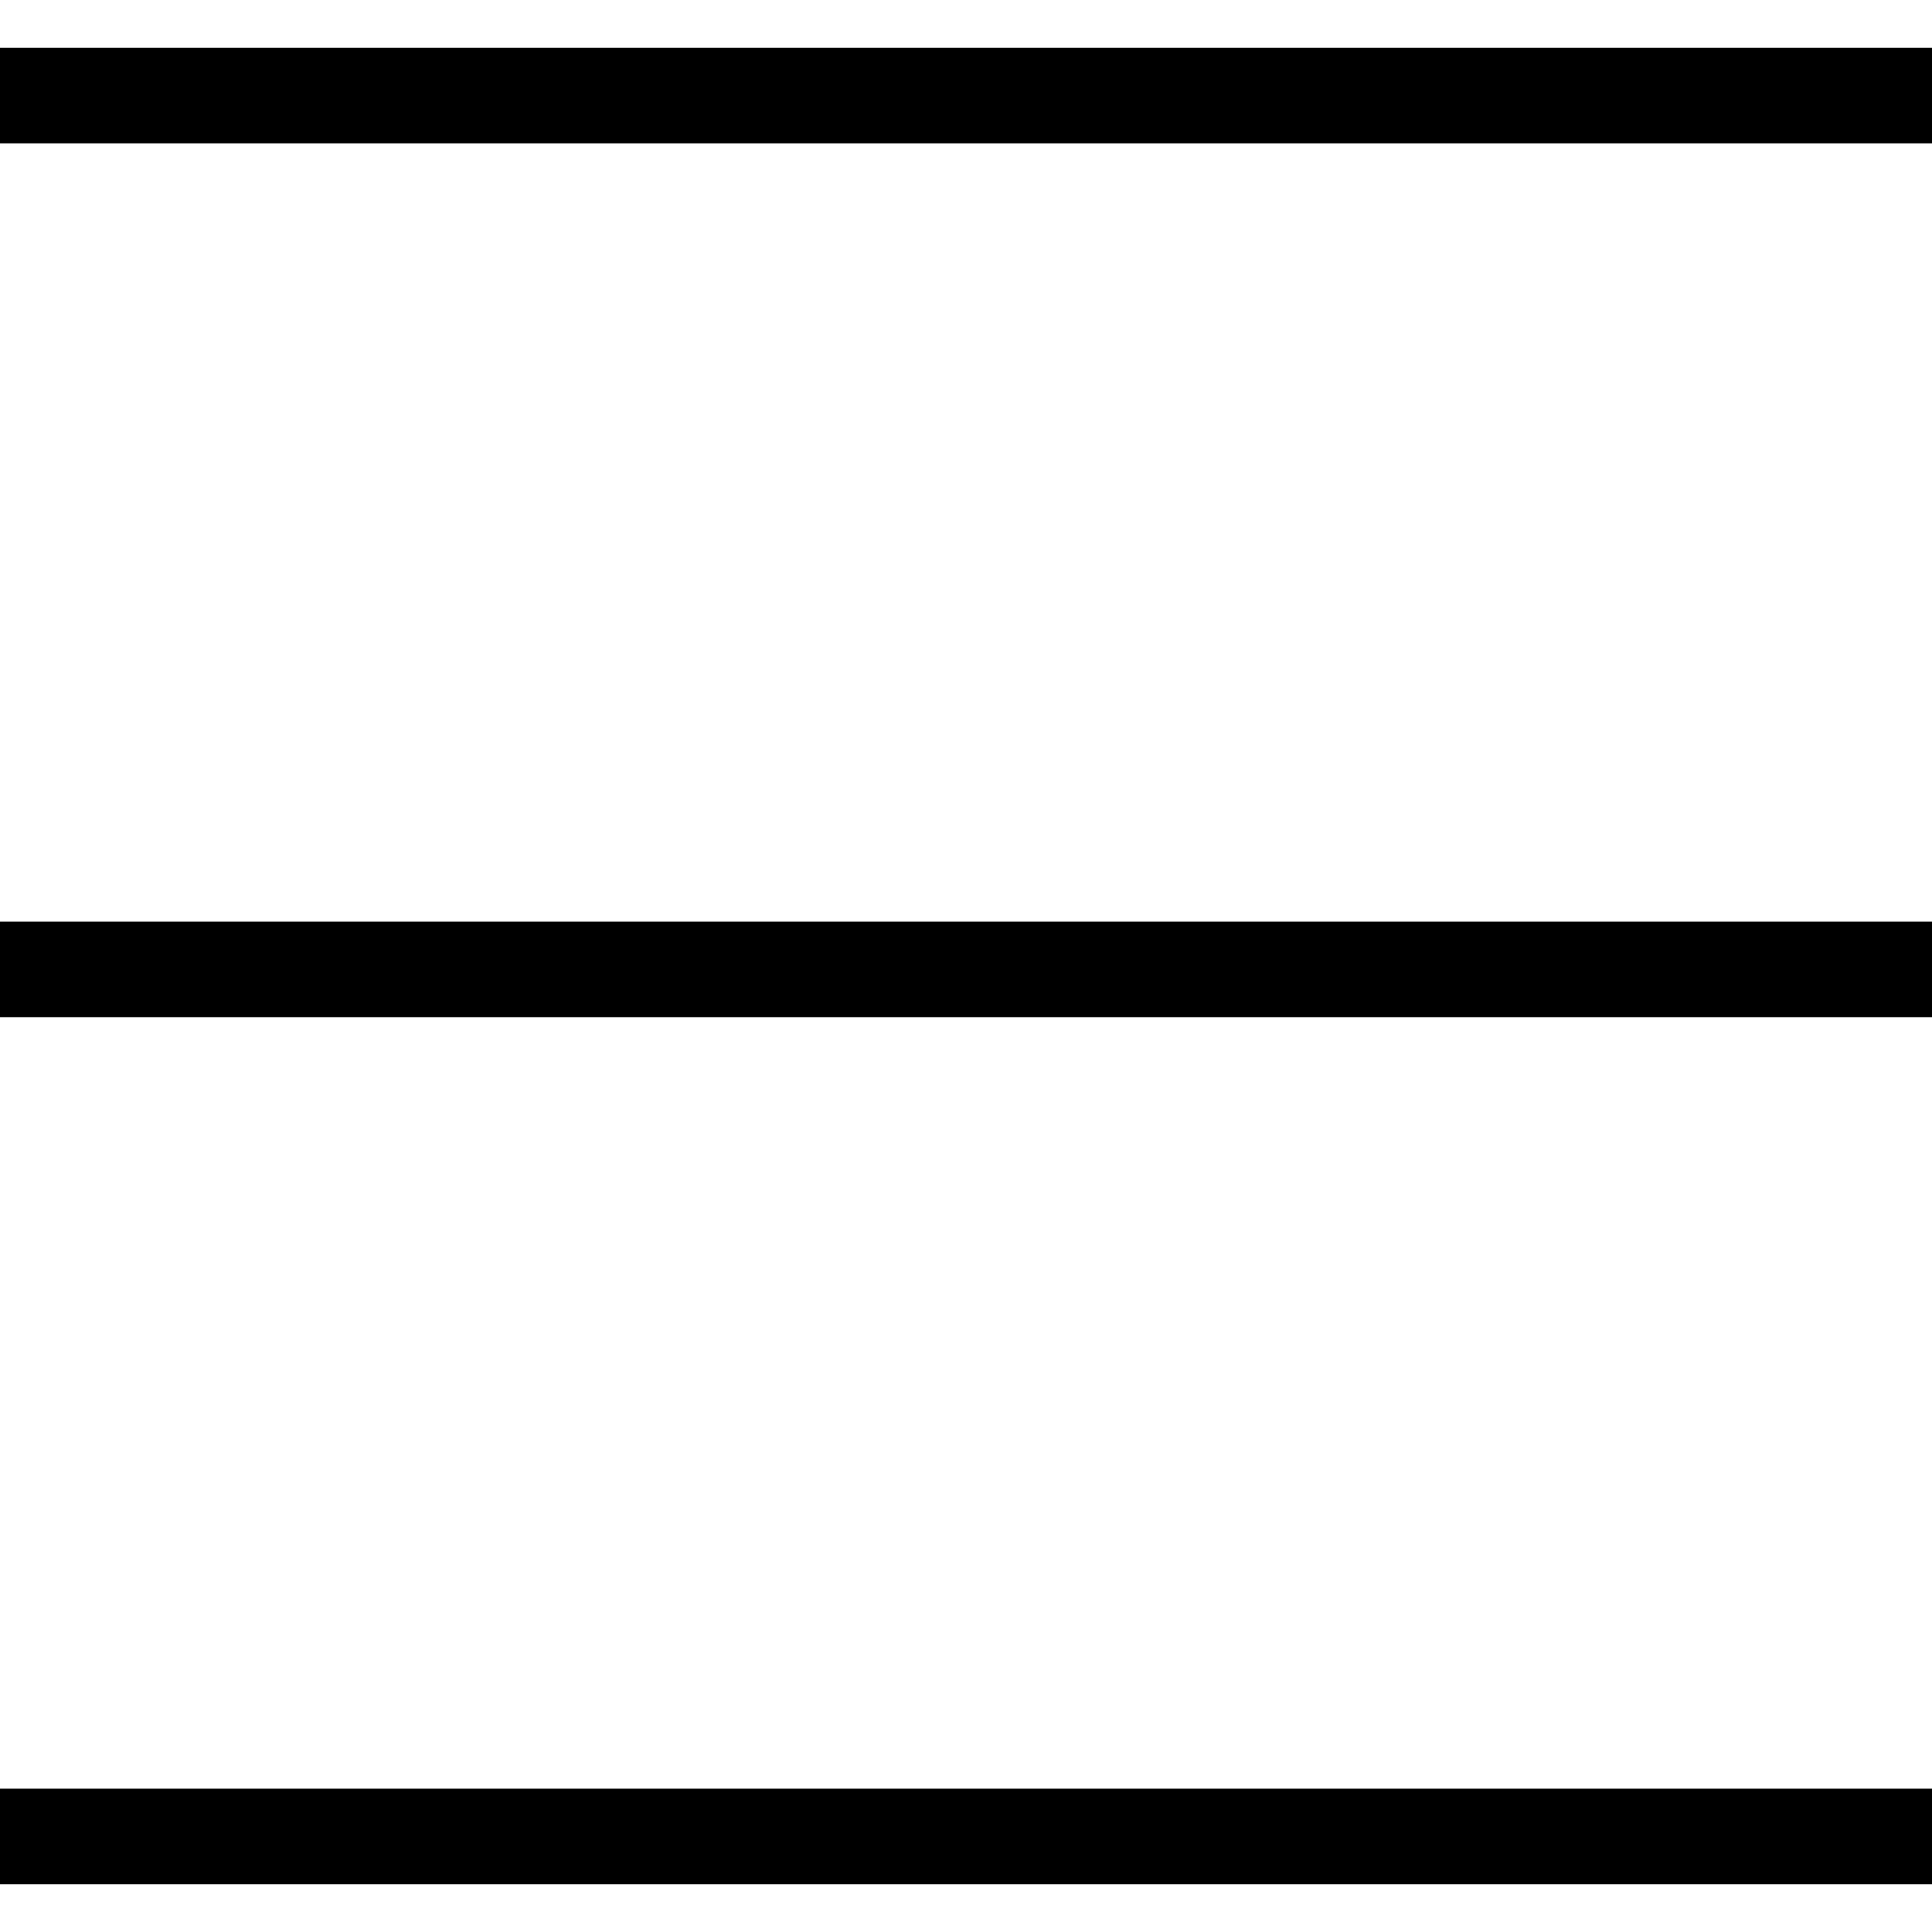
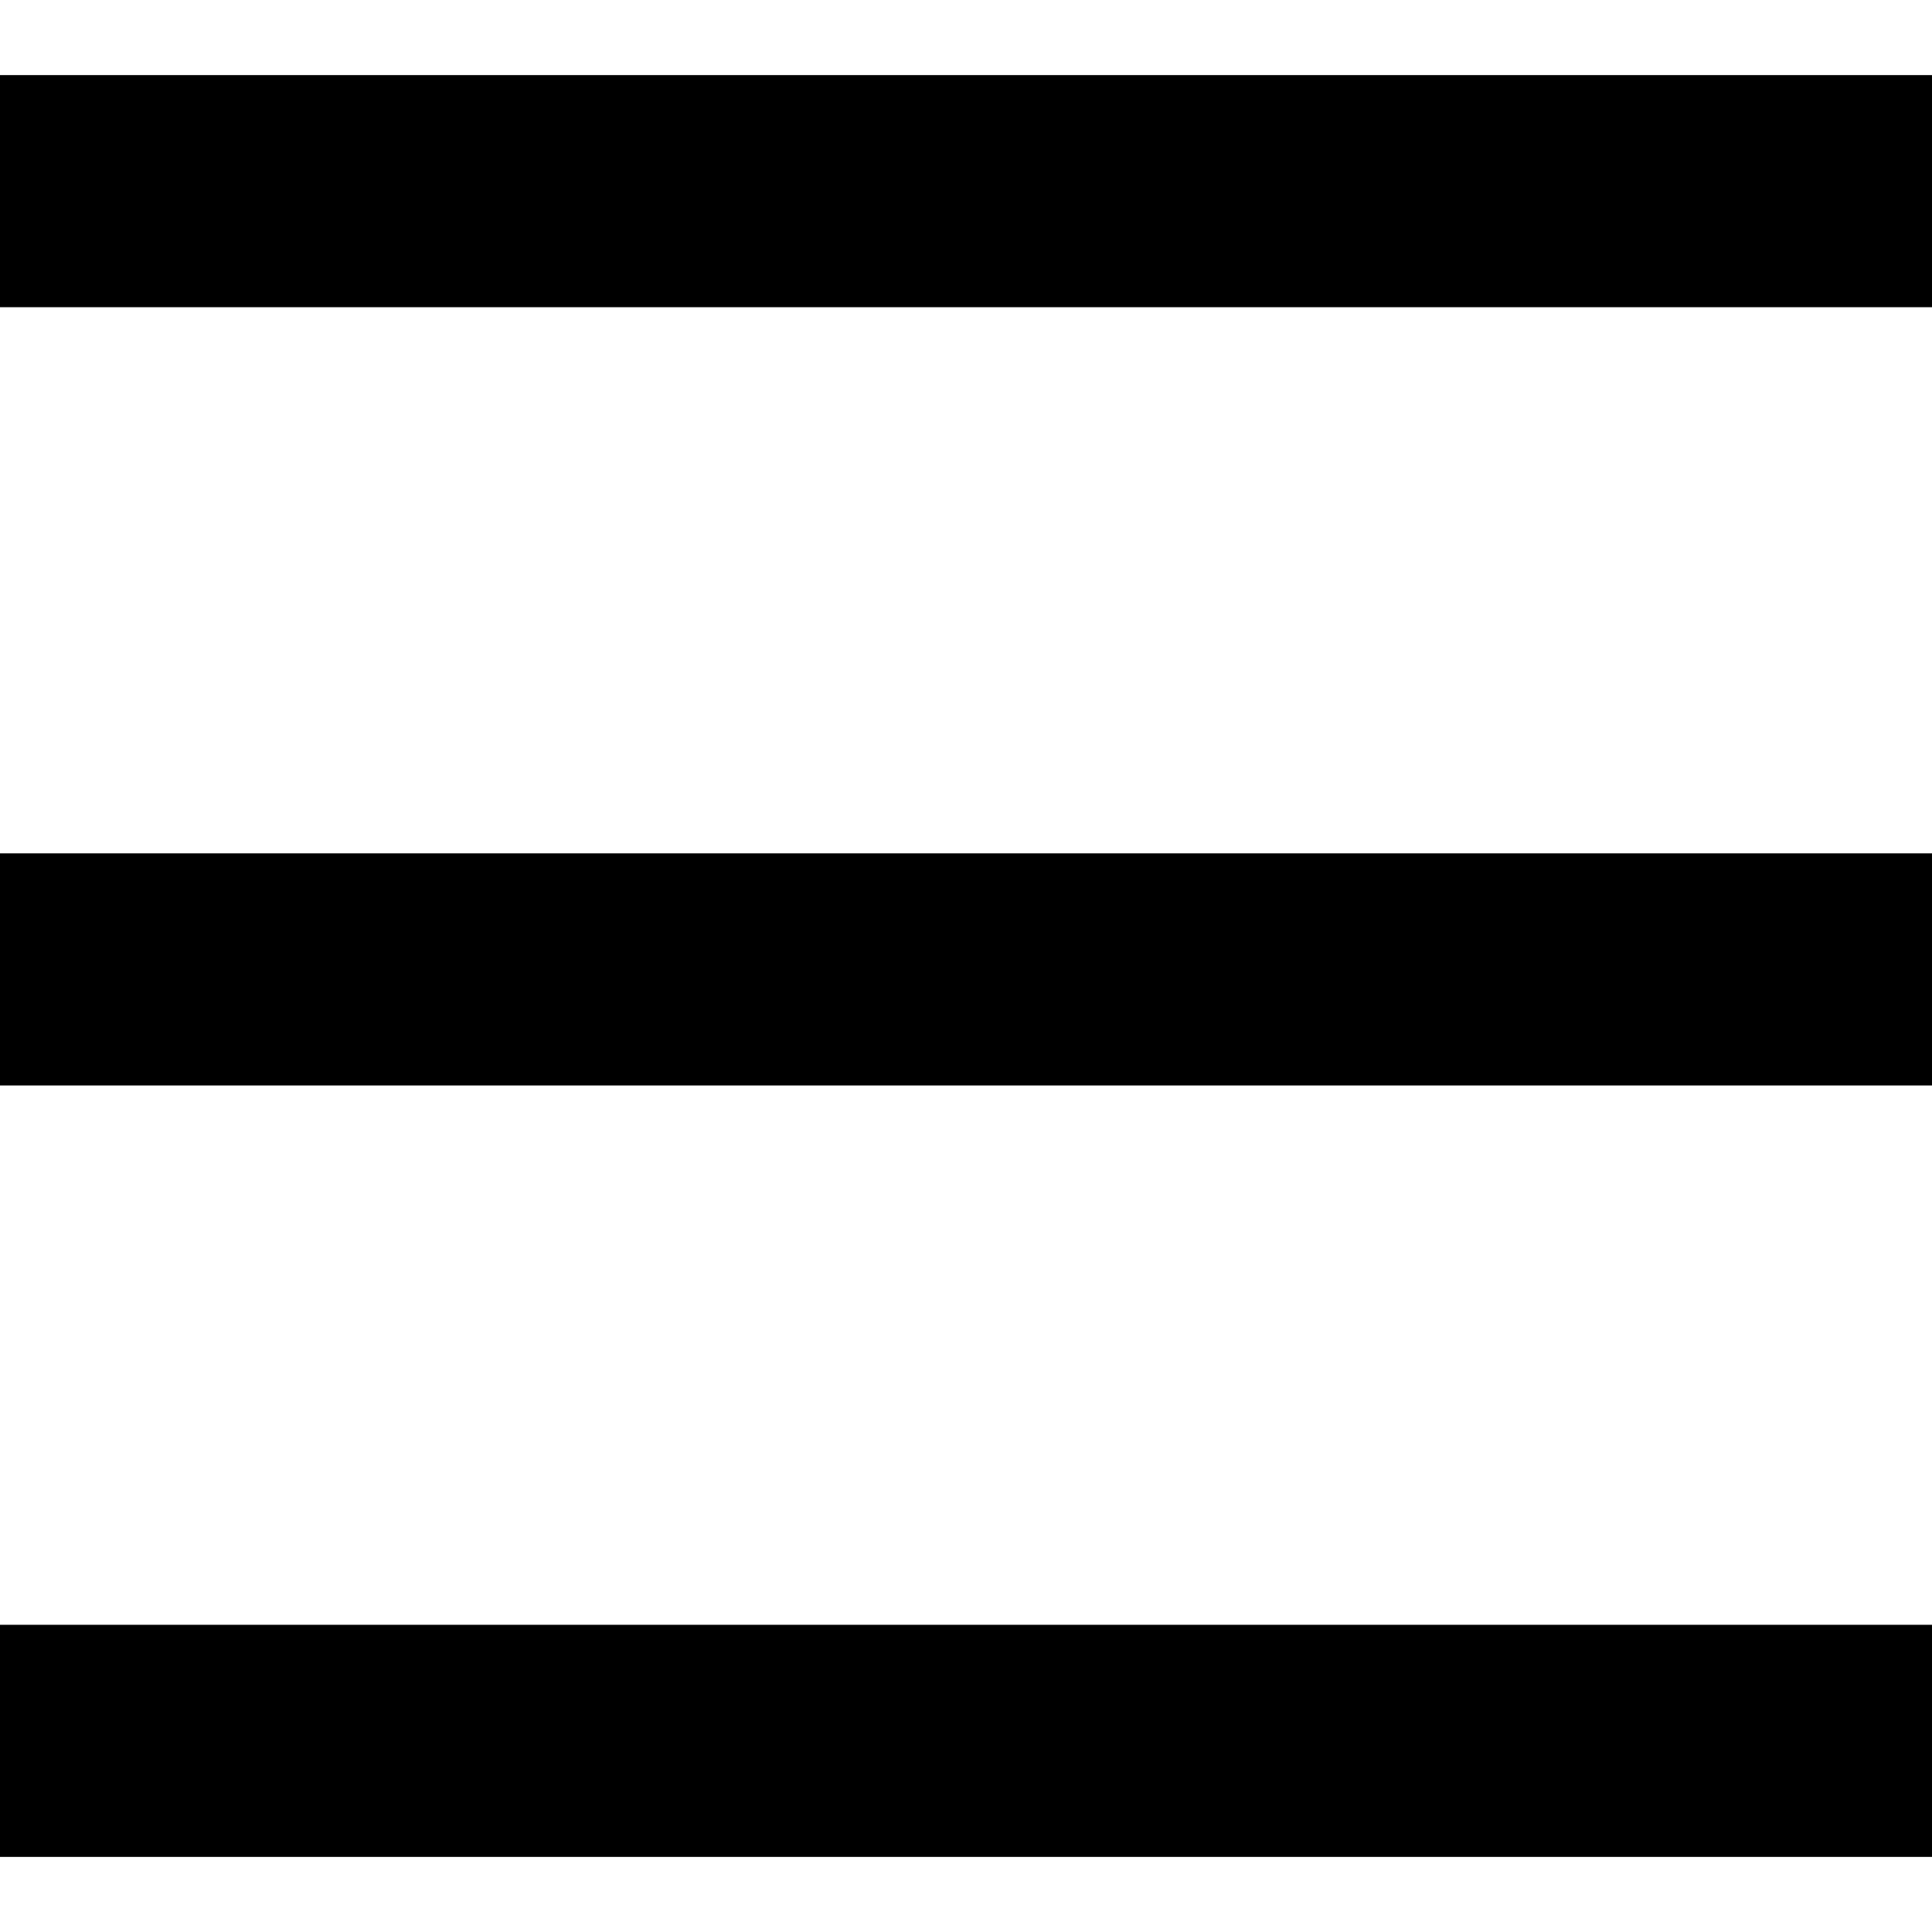
<svg xmlns="http://www.w3.org/2000/svg" version="1.1" id="Layer_1" x="0px" y="0px" viewBox="0 0 28.3 28.3" style="enable-background:new 0 0 28.3 28.3;" xml:space="preserve">
  <style type="text/css">
- 	.st0{fill:none;stroke:#000000;stroke-width:1.4;stroke-miterlimit:10;}
+ 	.st0{fill:none;stroke:#000000;stroke-width:3.4;stroke-miterlimit:10;}
</style>
  <g>
-     <line class="st0" x1="0" y1="1.4" x2="28.3" y2="1.4" />
+     <line class="st0" x1="0" y1="2.8" x2="28.3" y2="2.8" />
    <line class="st0" x1="0" y1="14.2" x2="28.3" y2="14.2" />
-     <line class="st0" x1="0" y1="26.9" x2="28.3" y2="26.9" />
+     <line class="st0" x1="0" y1="25.5" x2="28.3" y2="25.5" />
  </g>
</svg>
